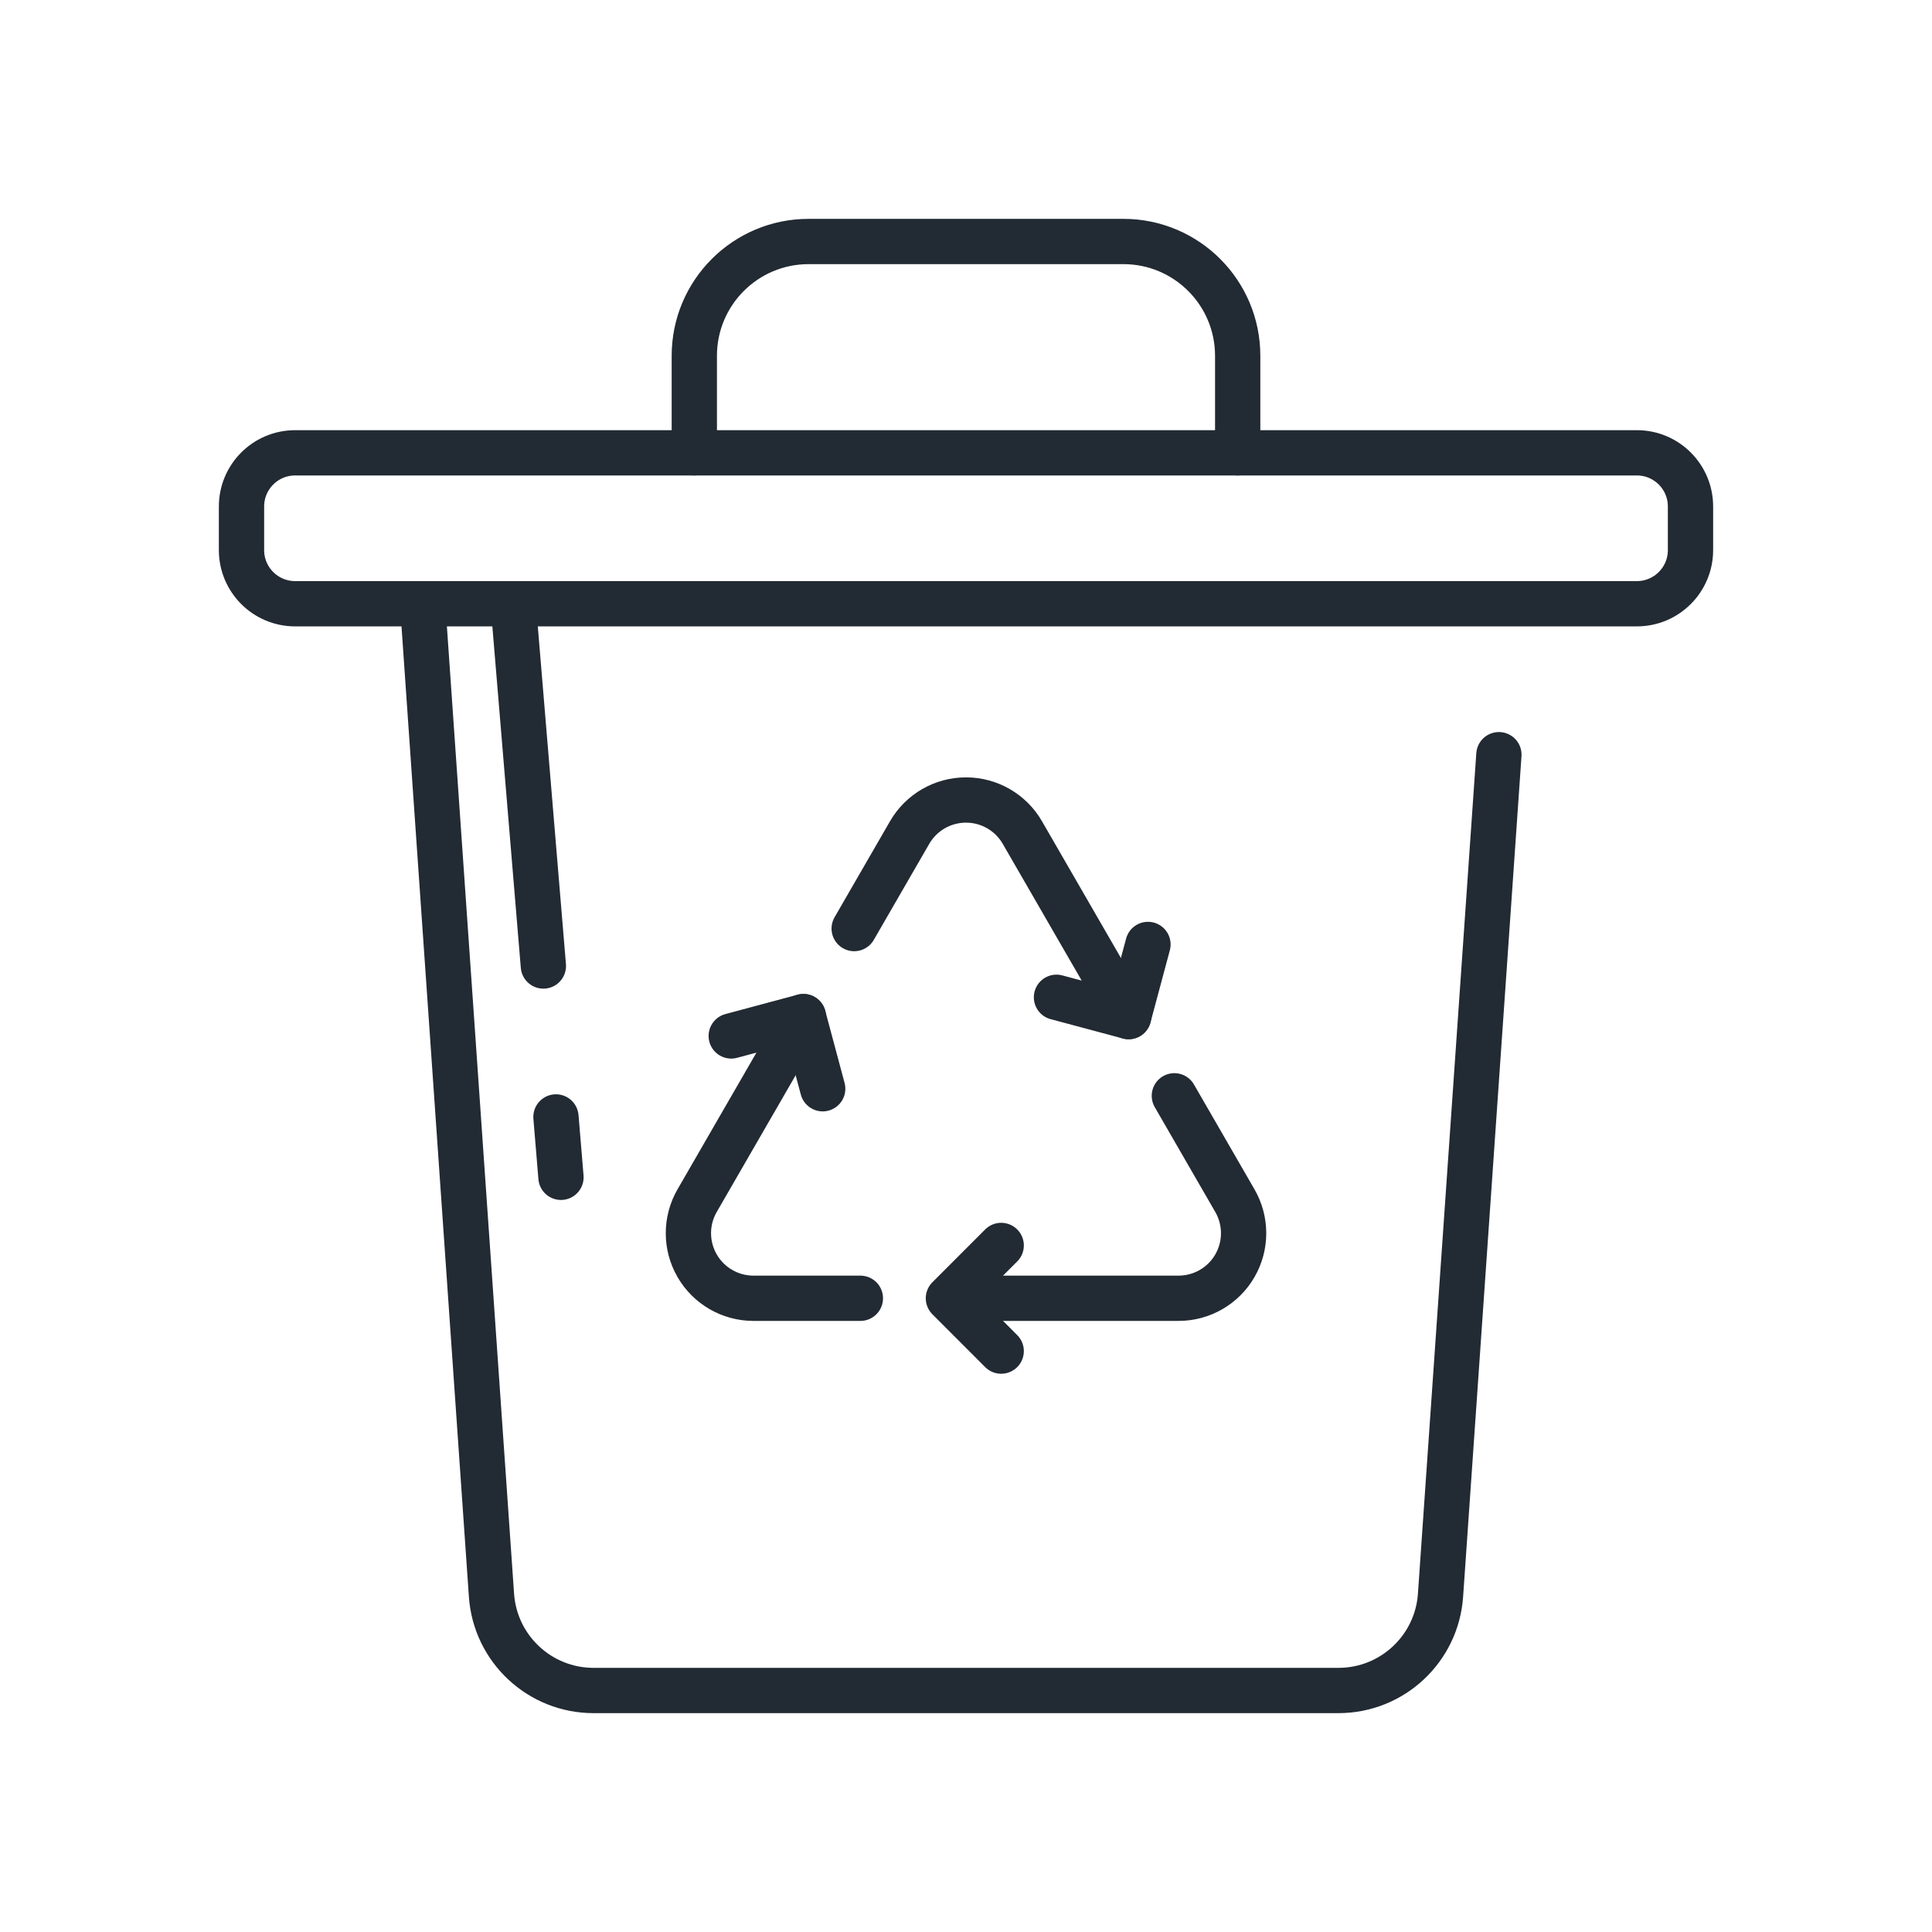
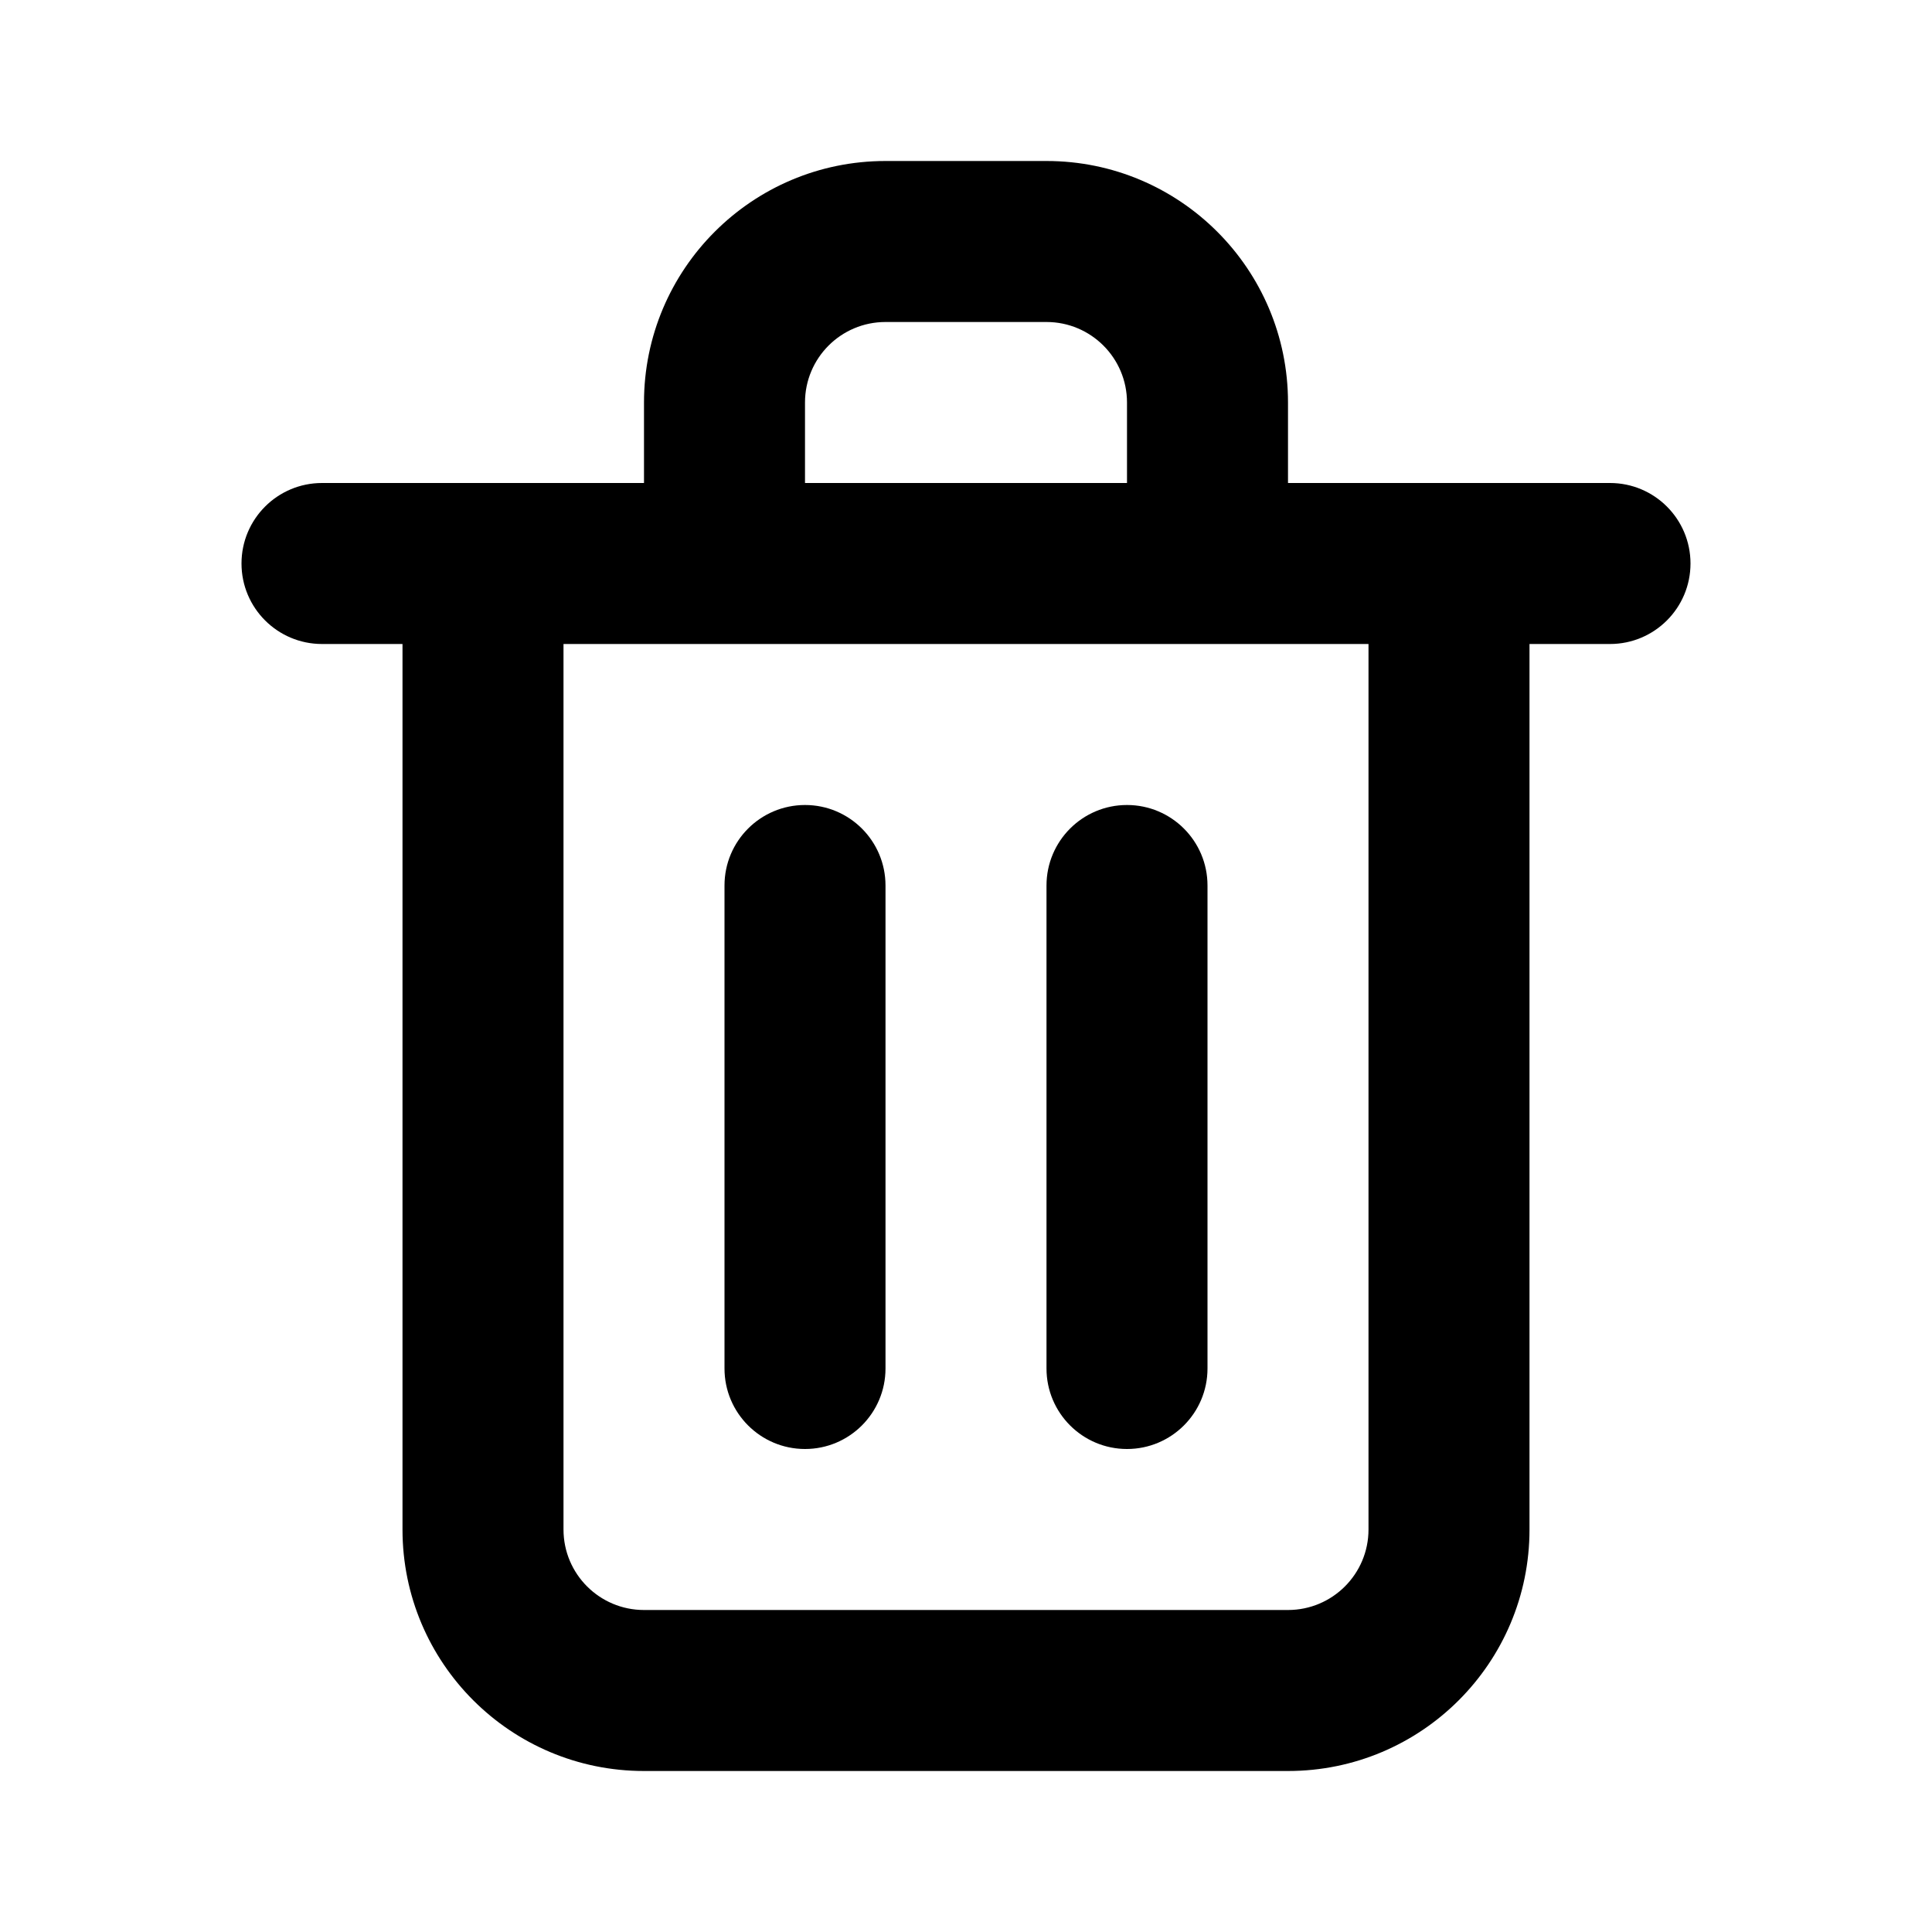
- <svg xmlns="http://www.w3.org/2000/svg" viewBox="0 0 64 64" xml:space="preserve" style="fill-rule:evenodd;clip-rule:evenodd;stroke-linecap:round;stroke-linejoin:round;stroke-miterlimit:2">
-   <path d="M41 15v-3.215A3.786 3.786 0 0 0 37.215 8h-10.43A3.786 3.786 0 0 0 23 11.785V15" style="fill:none;stroke:#222a33;stroke-width:1.5px" />
-   <path d="M56 16.778c0-.982-.796-1.778-1.778-1.778H9.778C8.796 15 8 15.796 8 16.778v1.444C8 19.204 8.796 20 9.778 20h44.444c.982 0 1.778-.796 1.778-1.778v-1.444zM14 20l2.281 32.845A3.39 3.39 0 0 0 19.662 56h24.676a3.39 3.39 0 0 0 3.381-3.155L49.653 25" style="fill:none;stroke:#222a33;stroke-width:1.5px" />
-   <path d="m38.902 36.3 2.006 3.475a2.155 2.155 0 0 1-1.866 3.232H32M28.501 43.007h-3.543a2.156 2.156 0 0 1-1.866-3.232l3.521-6.099M28.296 30.76l1.838-3.183a2.156 2.156 0 0 1 3.732 0l3.521 6.099" style="fill:none;stroke:#222a33;stroke-width:1.5px" />
-   <path d="m33.166 41.257-1.749 1.75 1.749 1.75M27.253 36.066l-.64-2.39-2.39.641M38.028 31.286l-.641 2.39-2.39-.64M17 20l1 12M18.417 37l.166 2" style="fill:none;stroke:#222a33;stroke-width:1.5px" />
+ <svg xmlns="http://www.w3.org/2000/svg" viewBox="0 0 24 24" id="trash">
+   <path d="M10,18a1,1,0,0,0,1-1V11a1,1,0,0,0-2,0v6A1,1,0,0,0,10,18ZM20,6H16V5a3,3,0,0,0-3-3H11A3,3,0,0,0,8,5V6H4A1,1,0,0,0,4,8H5V19a3,3,0,0,0,3,3h8a3,3,0,0,0,3-3V8h1a1,1,0,0,0,0-2ZM10,5a1,1,0,0,1,1-1h2a1,1,0,0,1,1,1V6H10Zm7,14a1,1,0,0,1-1,1H8a1,1,0,0,1-1-1V8H17Zm-3-1a1,1,0,0,0,1-1V11a1,1,0,0,0-2,0v6A1,1,0,0,0,14,18Z" />
</svg>
